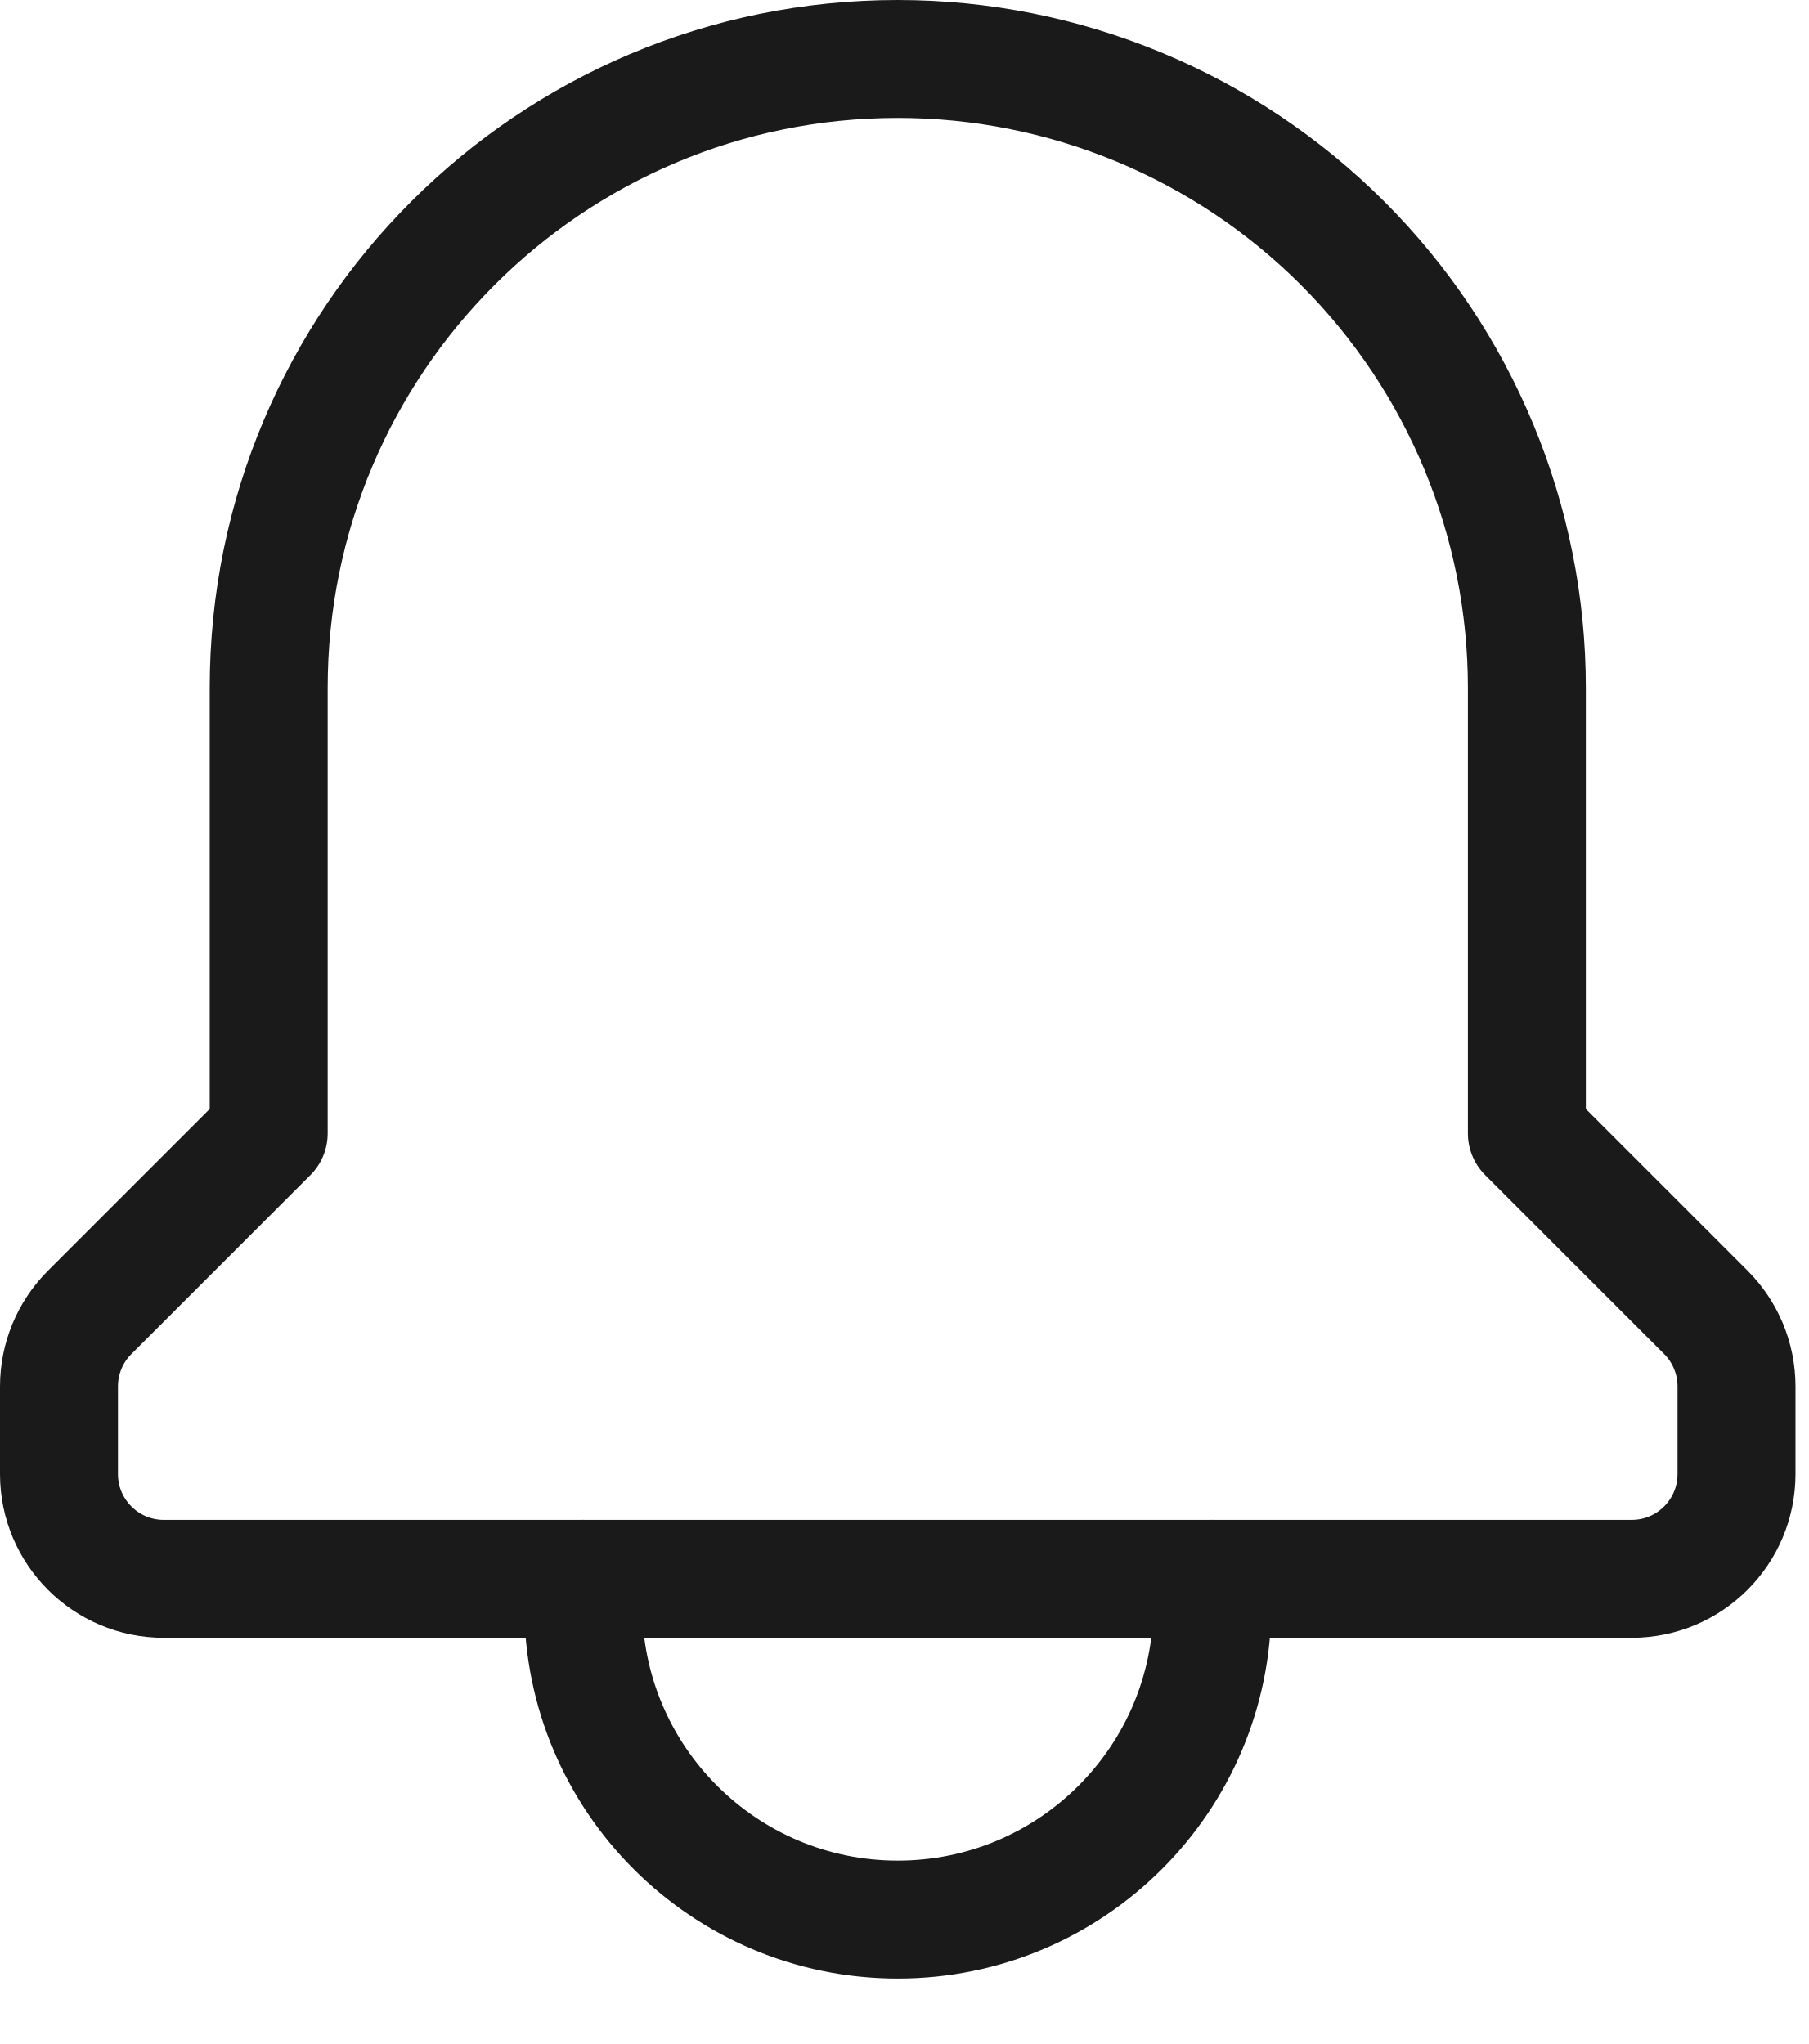
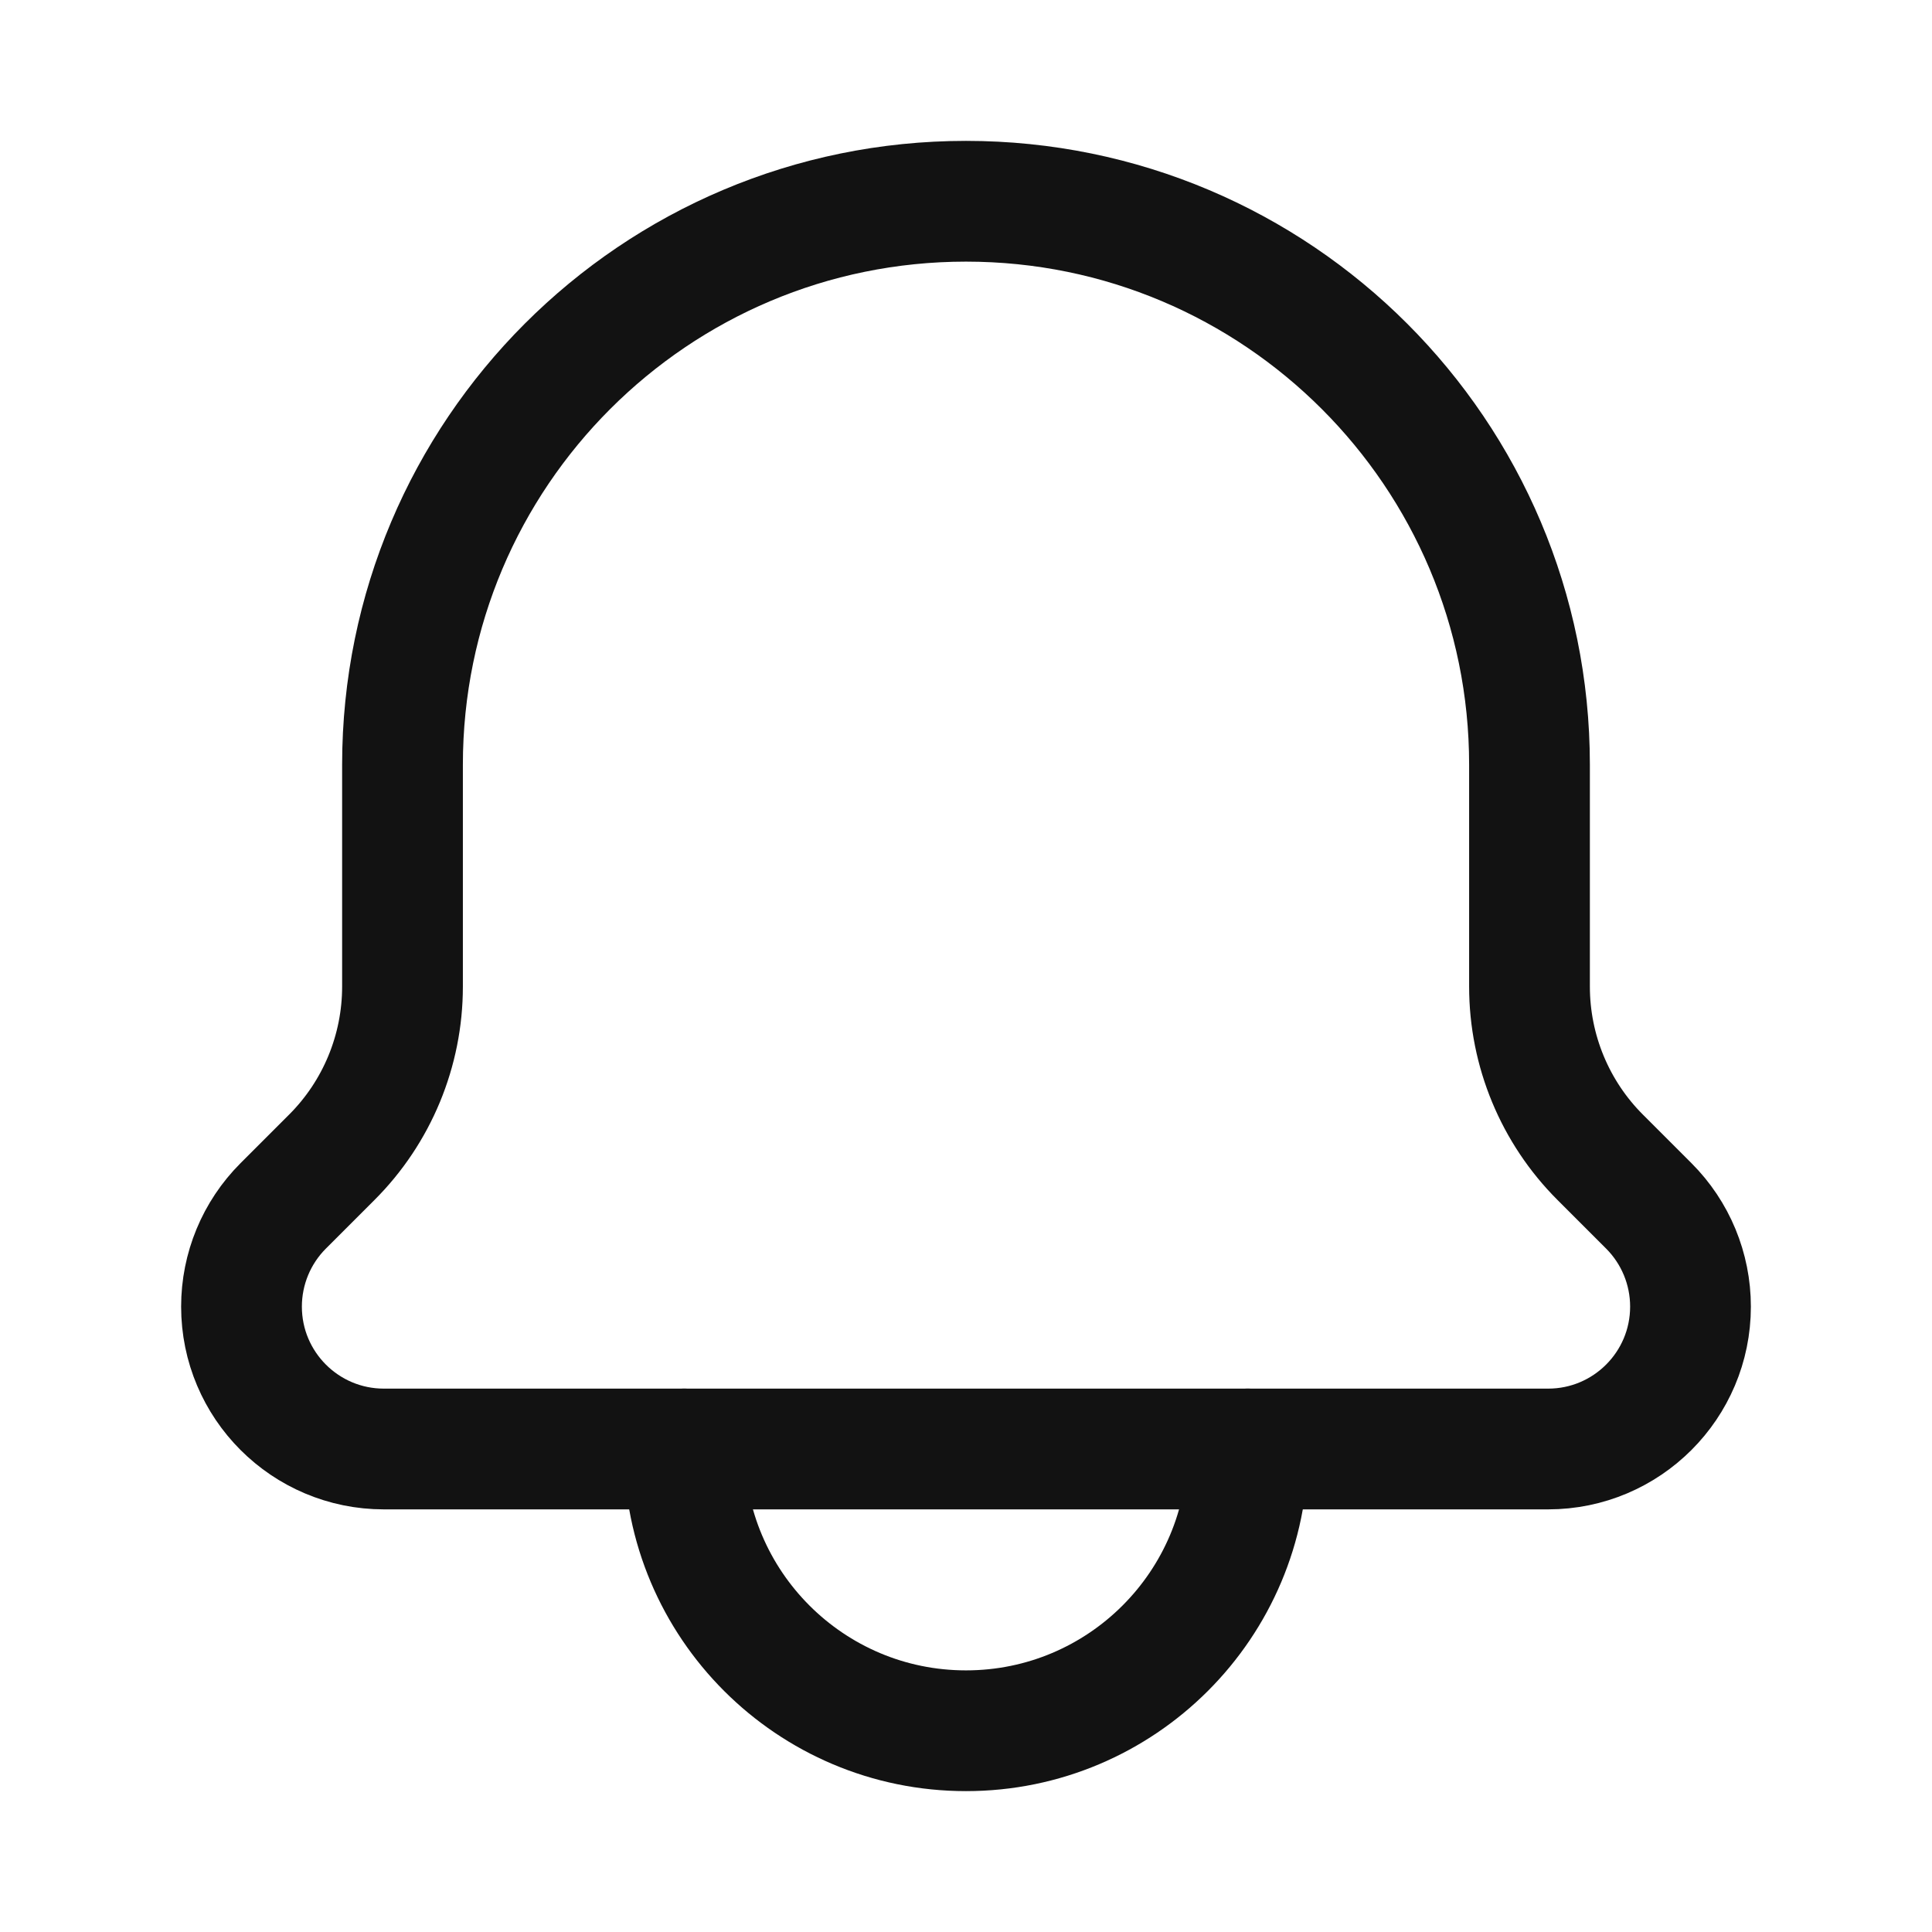
- <svg xmlns="http://www.w3.org/2000/svg" width="23" height="26" viewBox="0 0 23 26" fill="none">
-   <path fill-rule="evenodd" clip-rule="evenodd" d="M19.417 14.417L21.693 16.693C21.943 16.943 22.083 17.282 22.083 17.636V18.75C22.083 19.486 21.486 20.083 20.75 20.083H2.083C1.347 20.083 0.75 19.486 0.75 18.75V17.636C0.75 17.282 0.89 16.943 1.141 16.693L3.417 14.417V8.75C3.417 4.332 6.998 0.75 11.417 0.75V0.75C13.538 0.75 15.573 1.593 17.073 3.093C18.574 4.593 19.417 6.628 19.417 8.75V14.417Z" stroke="#1A1A1A" stroke-width="1.5" stroke-linecap="round" stroke-linejoin="round" />
-   <path d="M7.417 20.083V20.417C7.417 22.626 9.208 24.417 11.417 24.417C13.626 24.417 15.417 22.626 15.417 20.417V20.083" stroke="#1A1A1A" stroke-width="1.5" stroke-linecap="round" stroke-linejoin="round" />
+ <svg xmlns="http://www.w3.org/2000/svg" width="24" height="24" viewBox="0 0 24 24" fill="none">
+   <path d="M15.5 18C15.5 19.933 13.933 21.5 12 21.5C10.067 21.5 8.5 19.933 8.5 18" stroke="#121212" stroke-width="1.5" stroke-linecap="round" stroke-linejoin="round" />
+   <path d="M19.231 18H4.769C3.792 18 3 17.208 3 16.231C3 15.762 3.186 15.312 3.518 14.98L4.121 14.377C4.684 13.815 5 13.051 5 12.256V9.5C5 5.634 8.134 2.5 12 2.5C15.866 2.5 19 5.634 19 9.5V12.256C19 13.051 19.316 13.815 19.879 14.377L20.482 14.98C20.814 15.312 21 15.762 21 16.231C21 17.208 20.208 18 19.231 18Z" stroke="#121212" stroke-width="1.5" stroke-linecap="round" stroke-linejoin="round" />
</svg>
